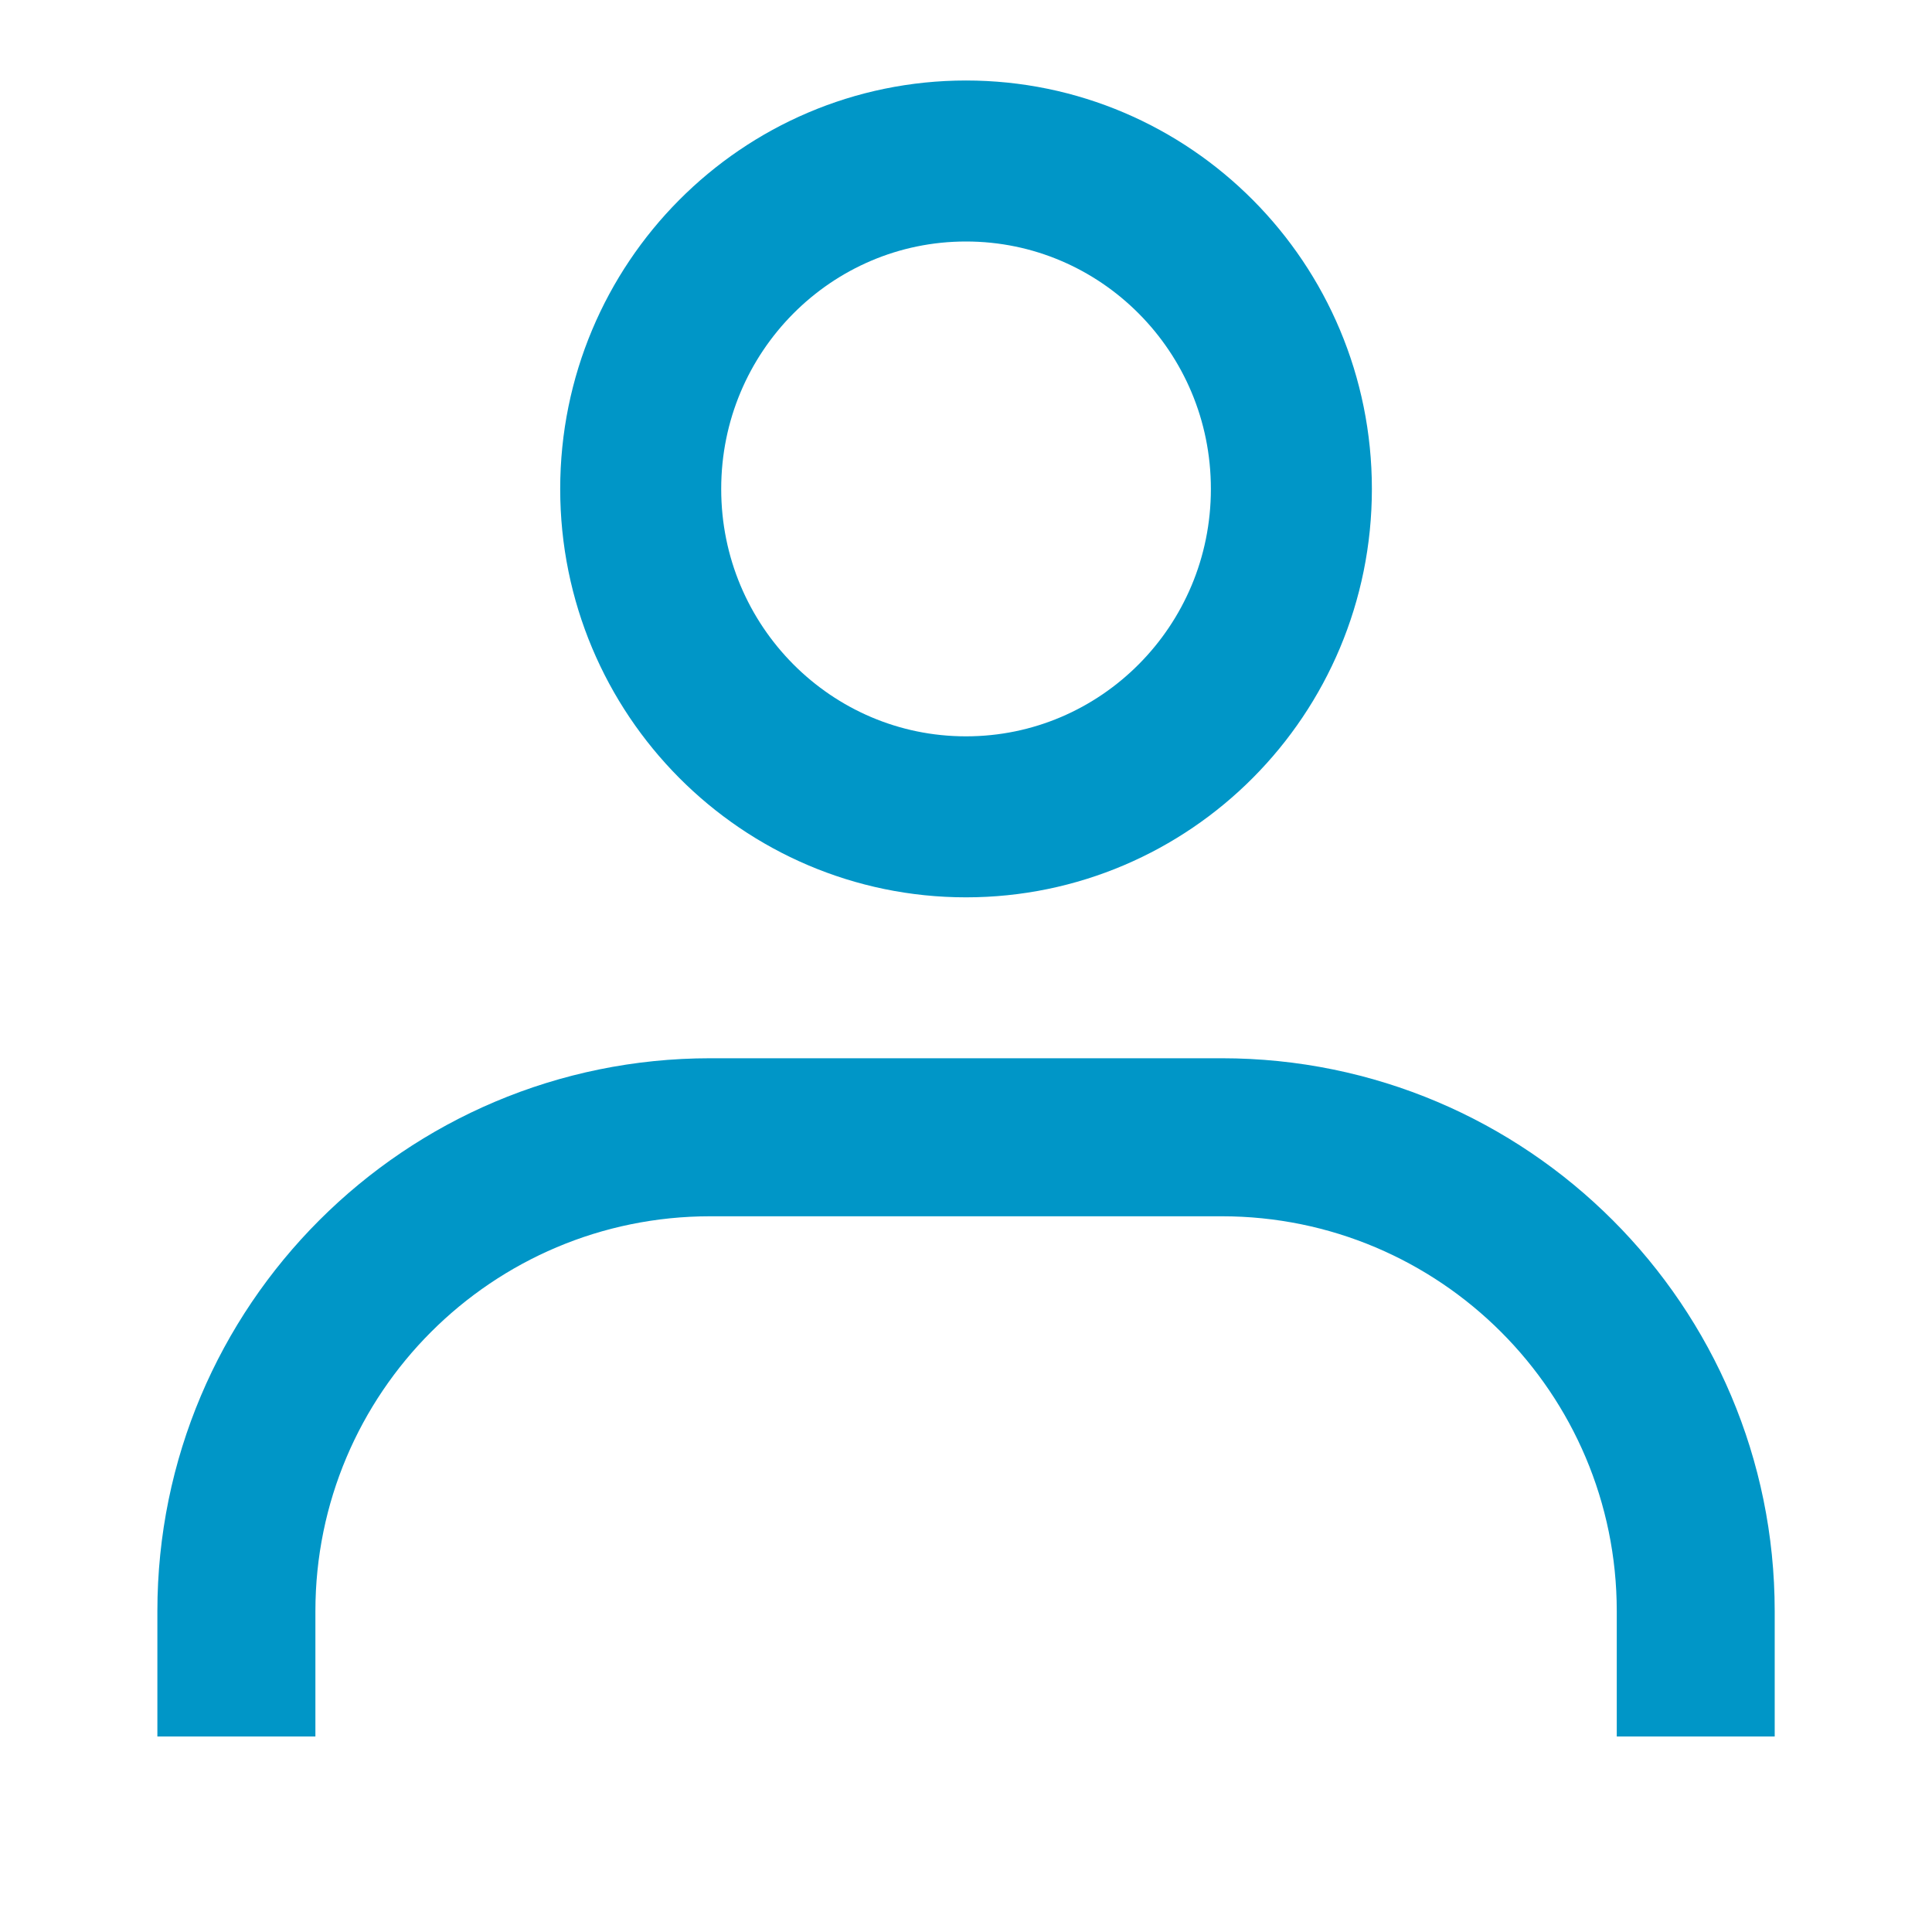
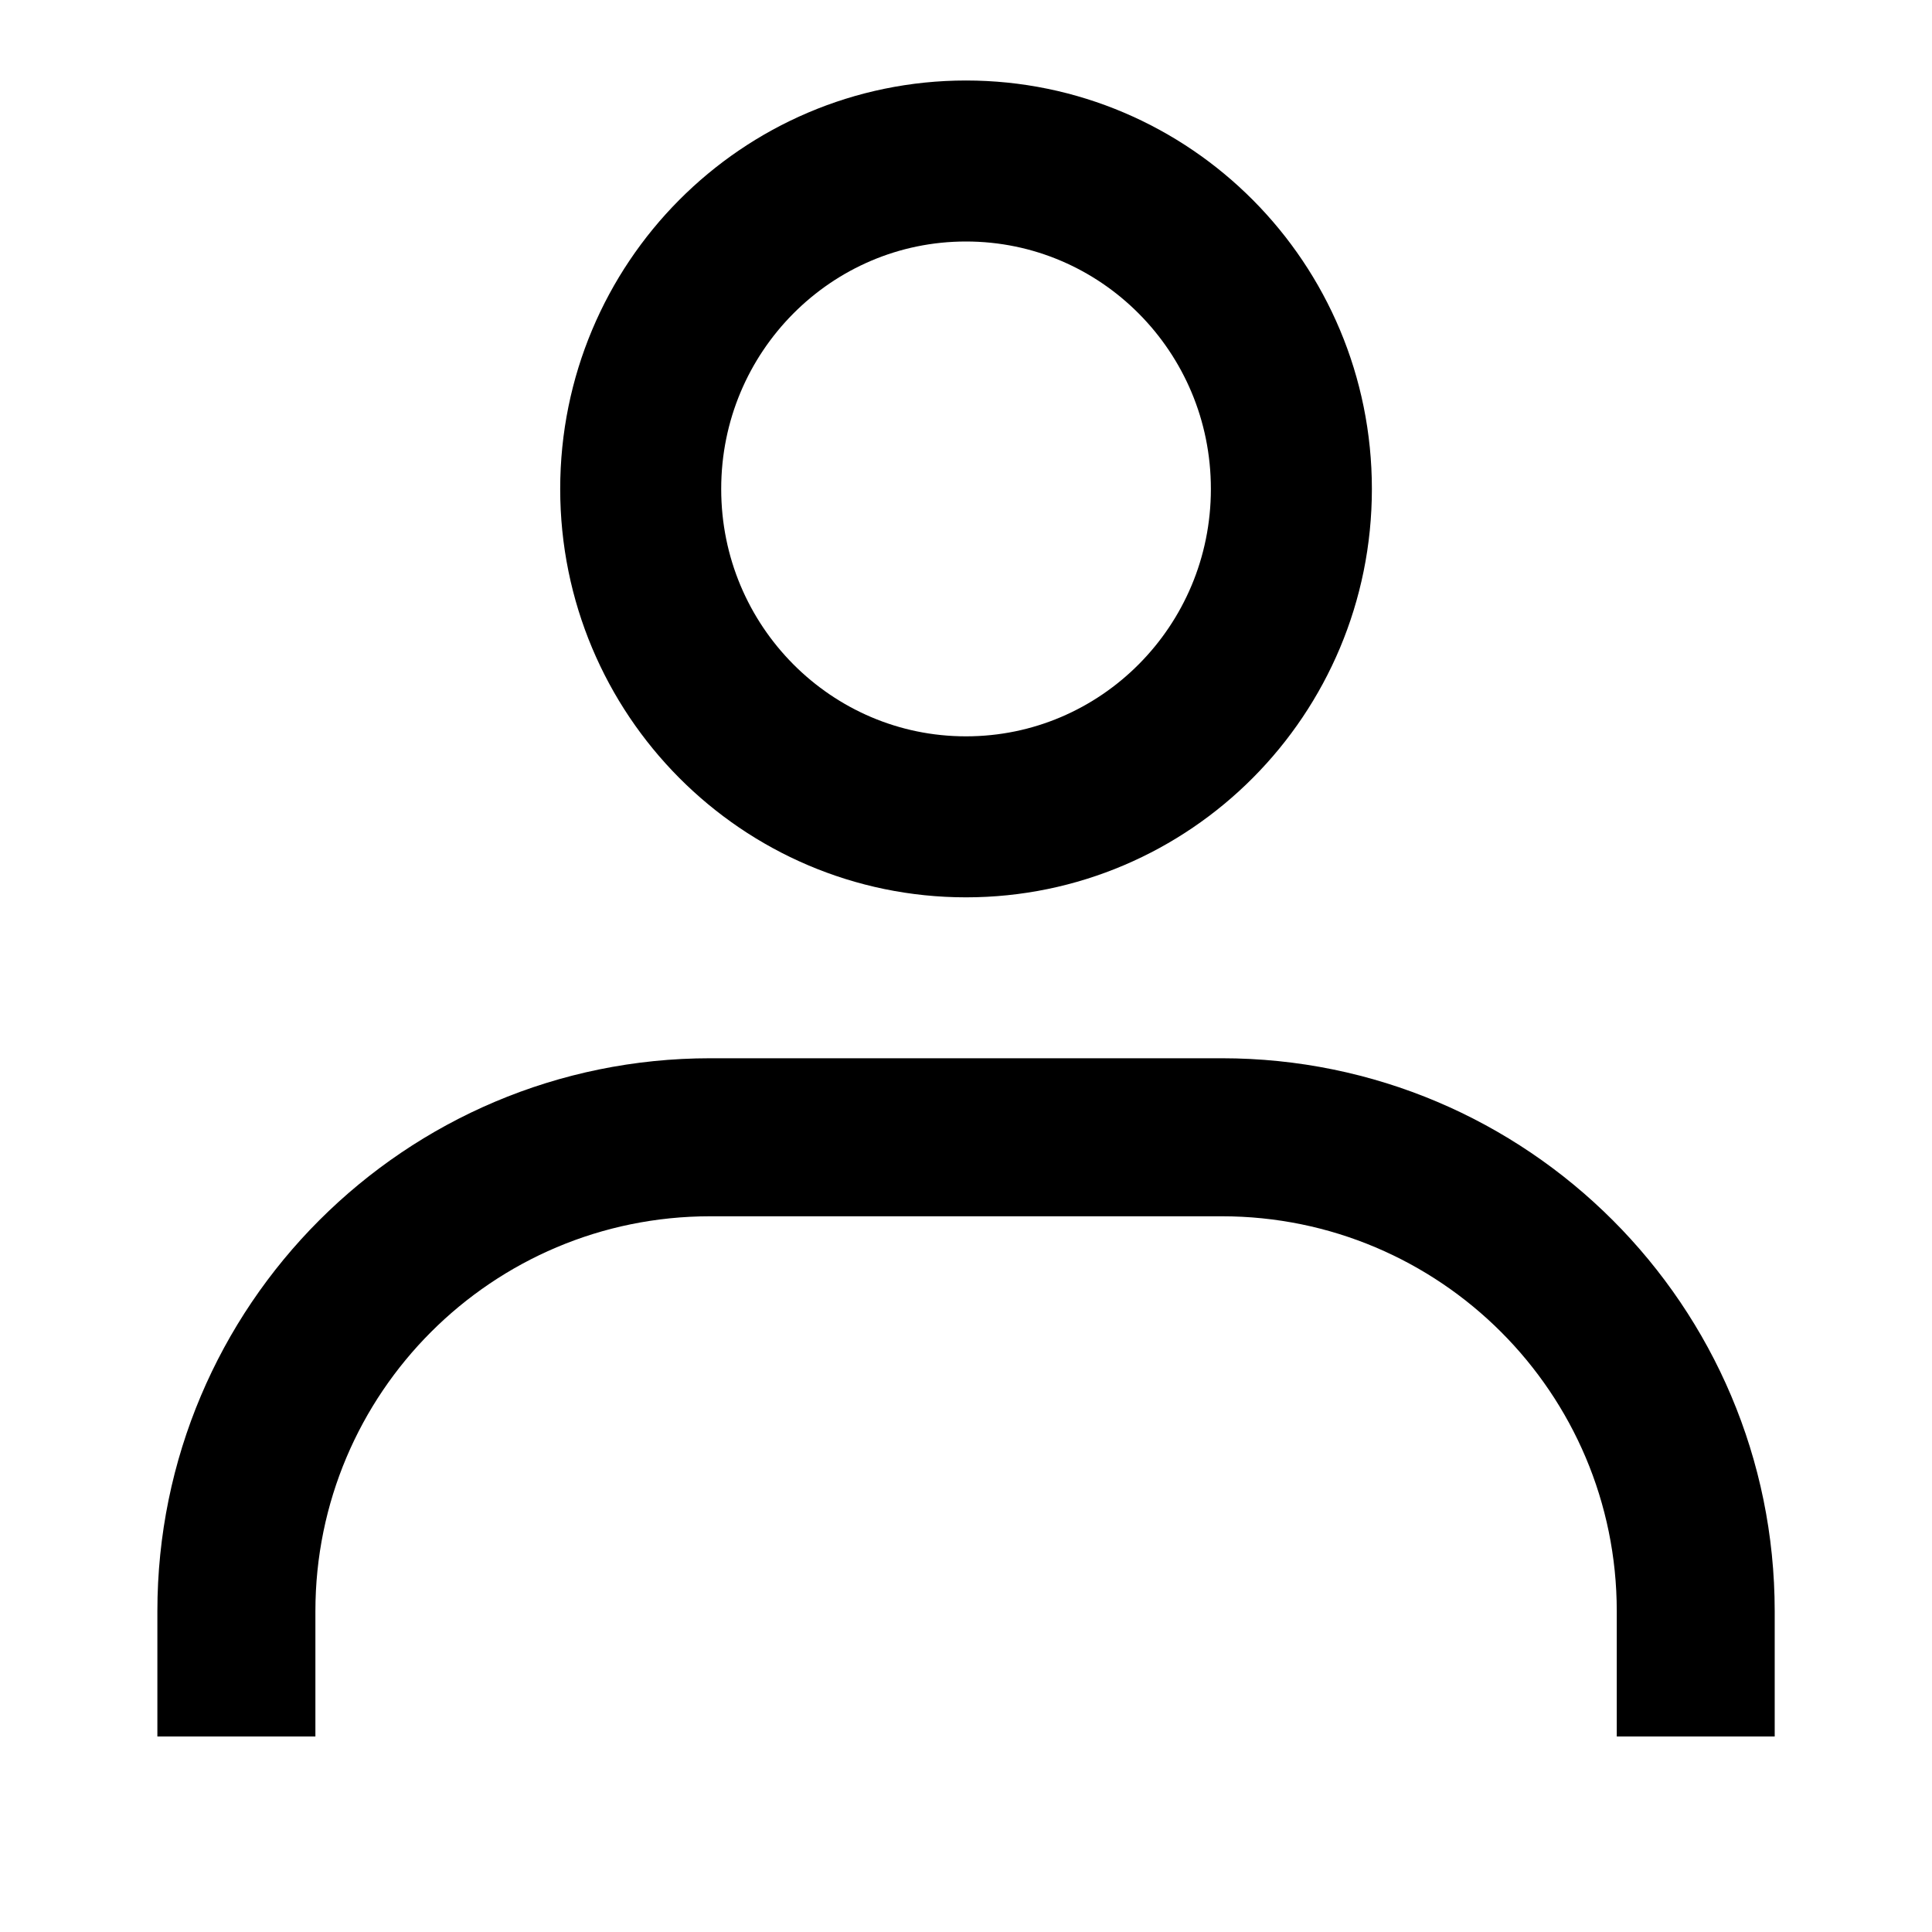
<svg xmlns="http://www.w3.org/2000/svg" width="24" height="24" viewBox="0 0 24 24" fill="none">
-   <path d="M16.042 6.074C16.042 8.329 14.227 10.147 12 10.147C9.774 10.147 7.959 8.329 7.959 6.074C7.959 3.818 9.774 2 12 2C14.227 2 16.042 3.818 16.042 6.074Z" stroke="#0096C7" stroke-width="2" />
-   <path fill-rule="evenodd" clip-rule="evenodd" d="M8.824 15.109H15.177C17.887 15.109 20.084 17.306 20.084 20.015V21.571H22.046V20.015C22.046 16.222 18.971 13.146 15.177 13.146H8.824C5.03 13.146 1.955 16.222 1.955 20.015V21.571H3.918V20.015C3.918 17.306 6.114 15.109 8.824 15.109Z" fill="#0096C7" />
+   <path d="M16.042 6.074C16.042 8.329 14.227 10.147 12 10.147C9.774 10.147 7.959 8.329 7.959 6.074C7.959 3.818 9.774 2 12 2C14.227 2 16.042 3.818 16.042 6.074Z" stroke="currentColor" stroke-width="2" />
+   <path fill-rule="evenodd" clip-rule="evenodd" d="M8.824 15.109H15.177C17.887 15.109 20.084 17.306 20.084 20.015V21.571H22.046V20.015C22.046 16.222 18.971 13.146 15.177 13.146H8.824C5.03 13.146 1.955 16.222 1.955 20.015V21.571H3.918V20.015C3.918 17.306 6.114 15.109 8.824 15.109Z" fill="currentColor" />
</svg>
